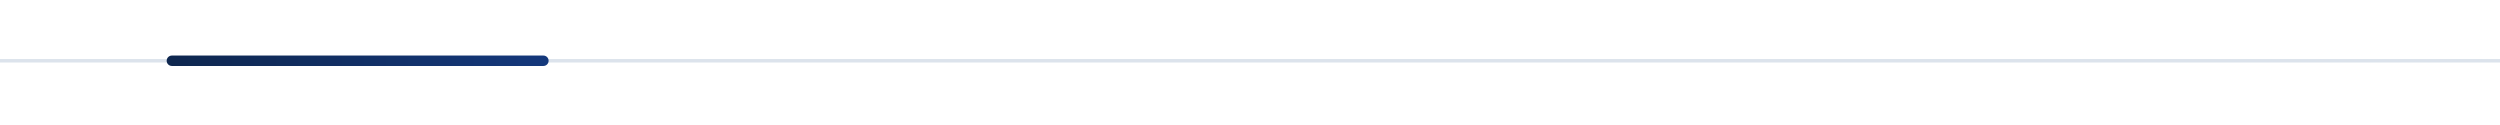
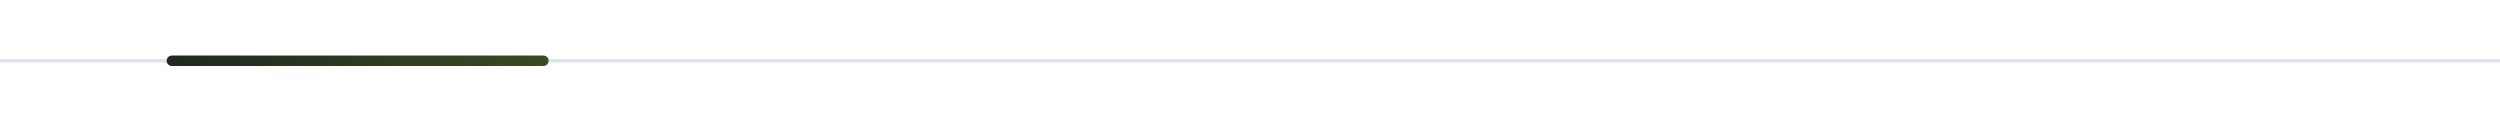
<svg xmlns="http://www.w3.org/2000/svg" viewBox="0 0 1440 72" width="1440" height="72" preserveAspectRatio="none" role="presentation" aria-hidden="true">
  <defs>
    <linearGradient id="dv-g" x1="0" y1="0" x2="1440" y2="0" gradientUnits="userSpaceOnUse">
-       <stop offset="0" stop-color="#0B1F3B" />
-       <stop offset="0.6" stop-color="#2563EB" />
-       <stop offset="1" stop-color="#06B6D4" />
+       <stop offset="0" stop-color="#14181F" />
+       <stop offset="0.6" stop-color="#7BA428" />
+       <stop offset="1" stop-color="#A6CB5E" />
    </linearGradient>
  </defs>
  <rect y="34" width="1440" height="2" fill="#DCE3EC" />
  <rect x="96" y="32" width="220" height="6" rx="3" fill="url(#dv-g)" />
</svg>
